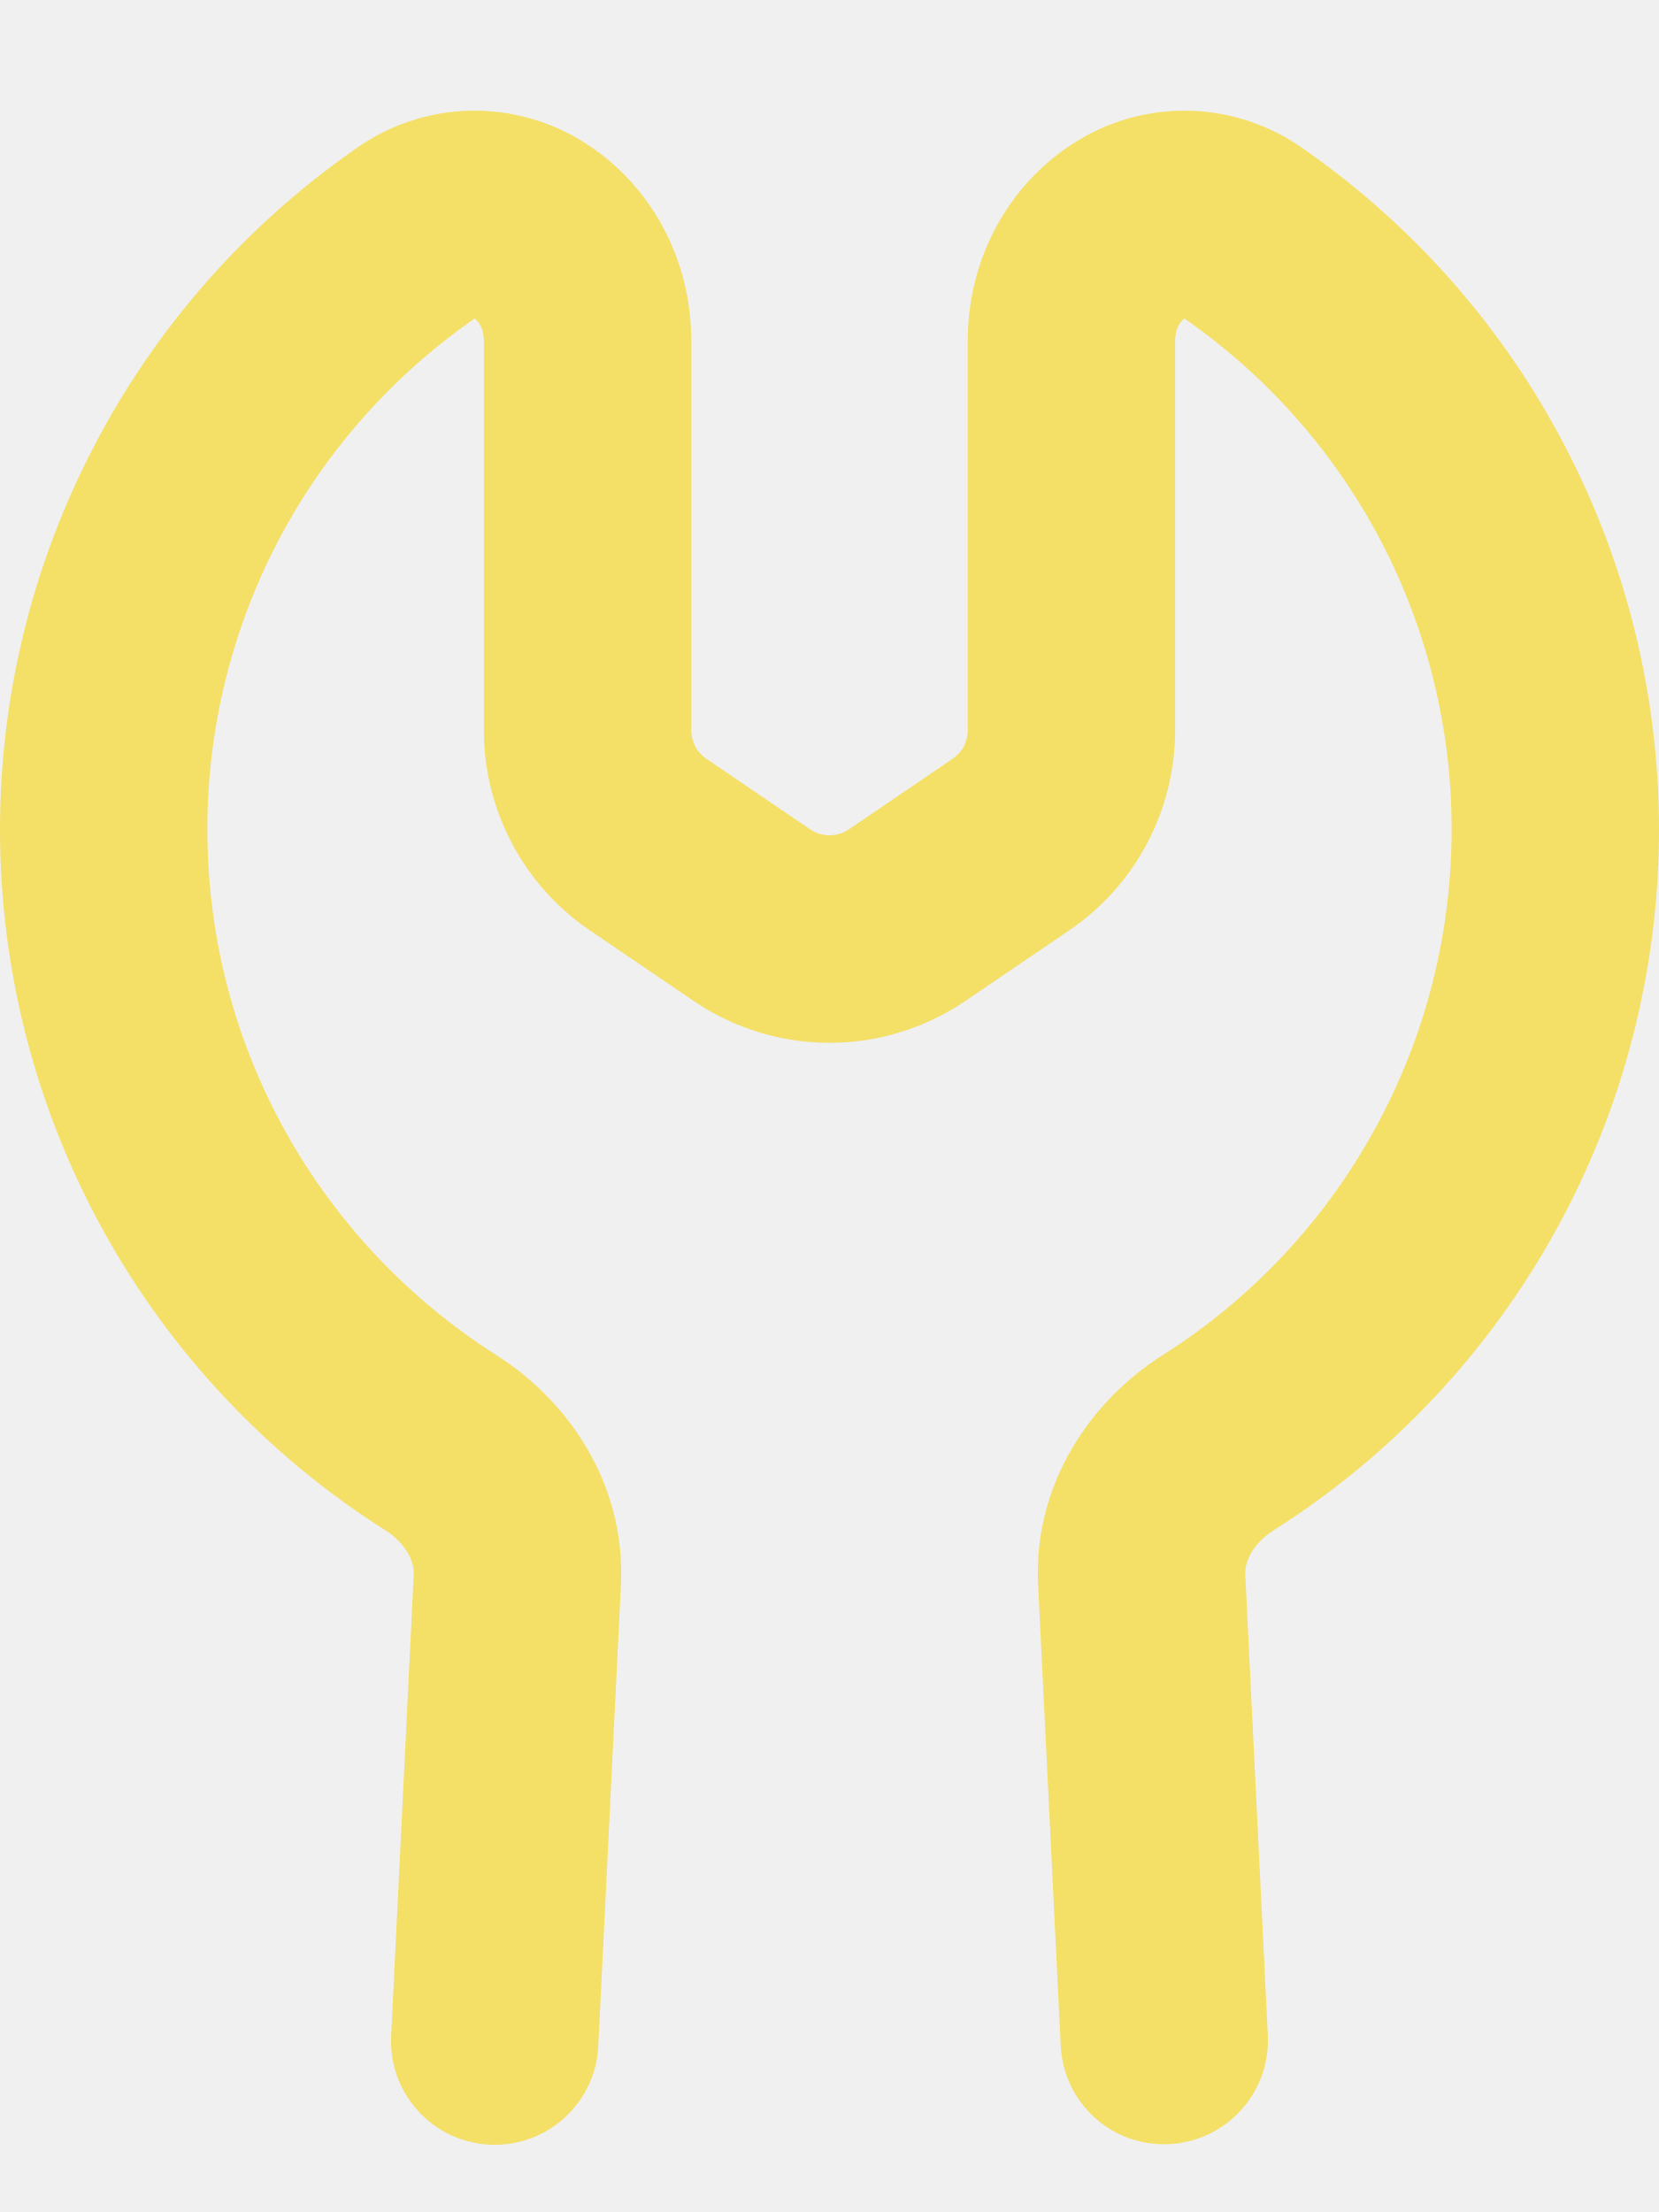
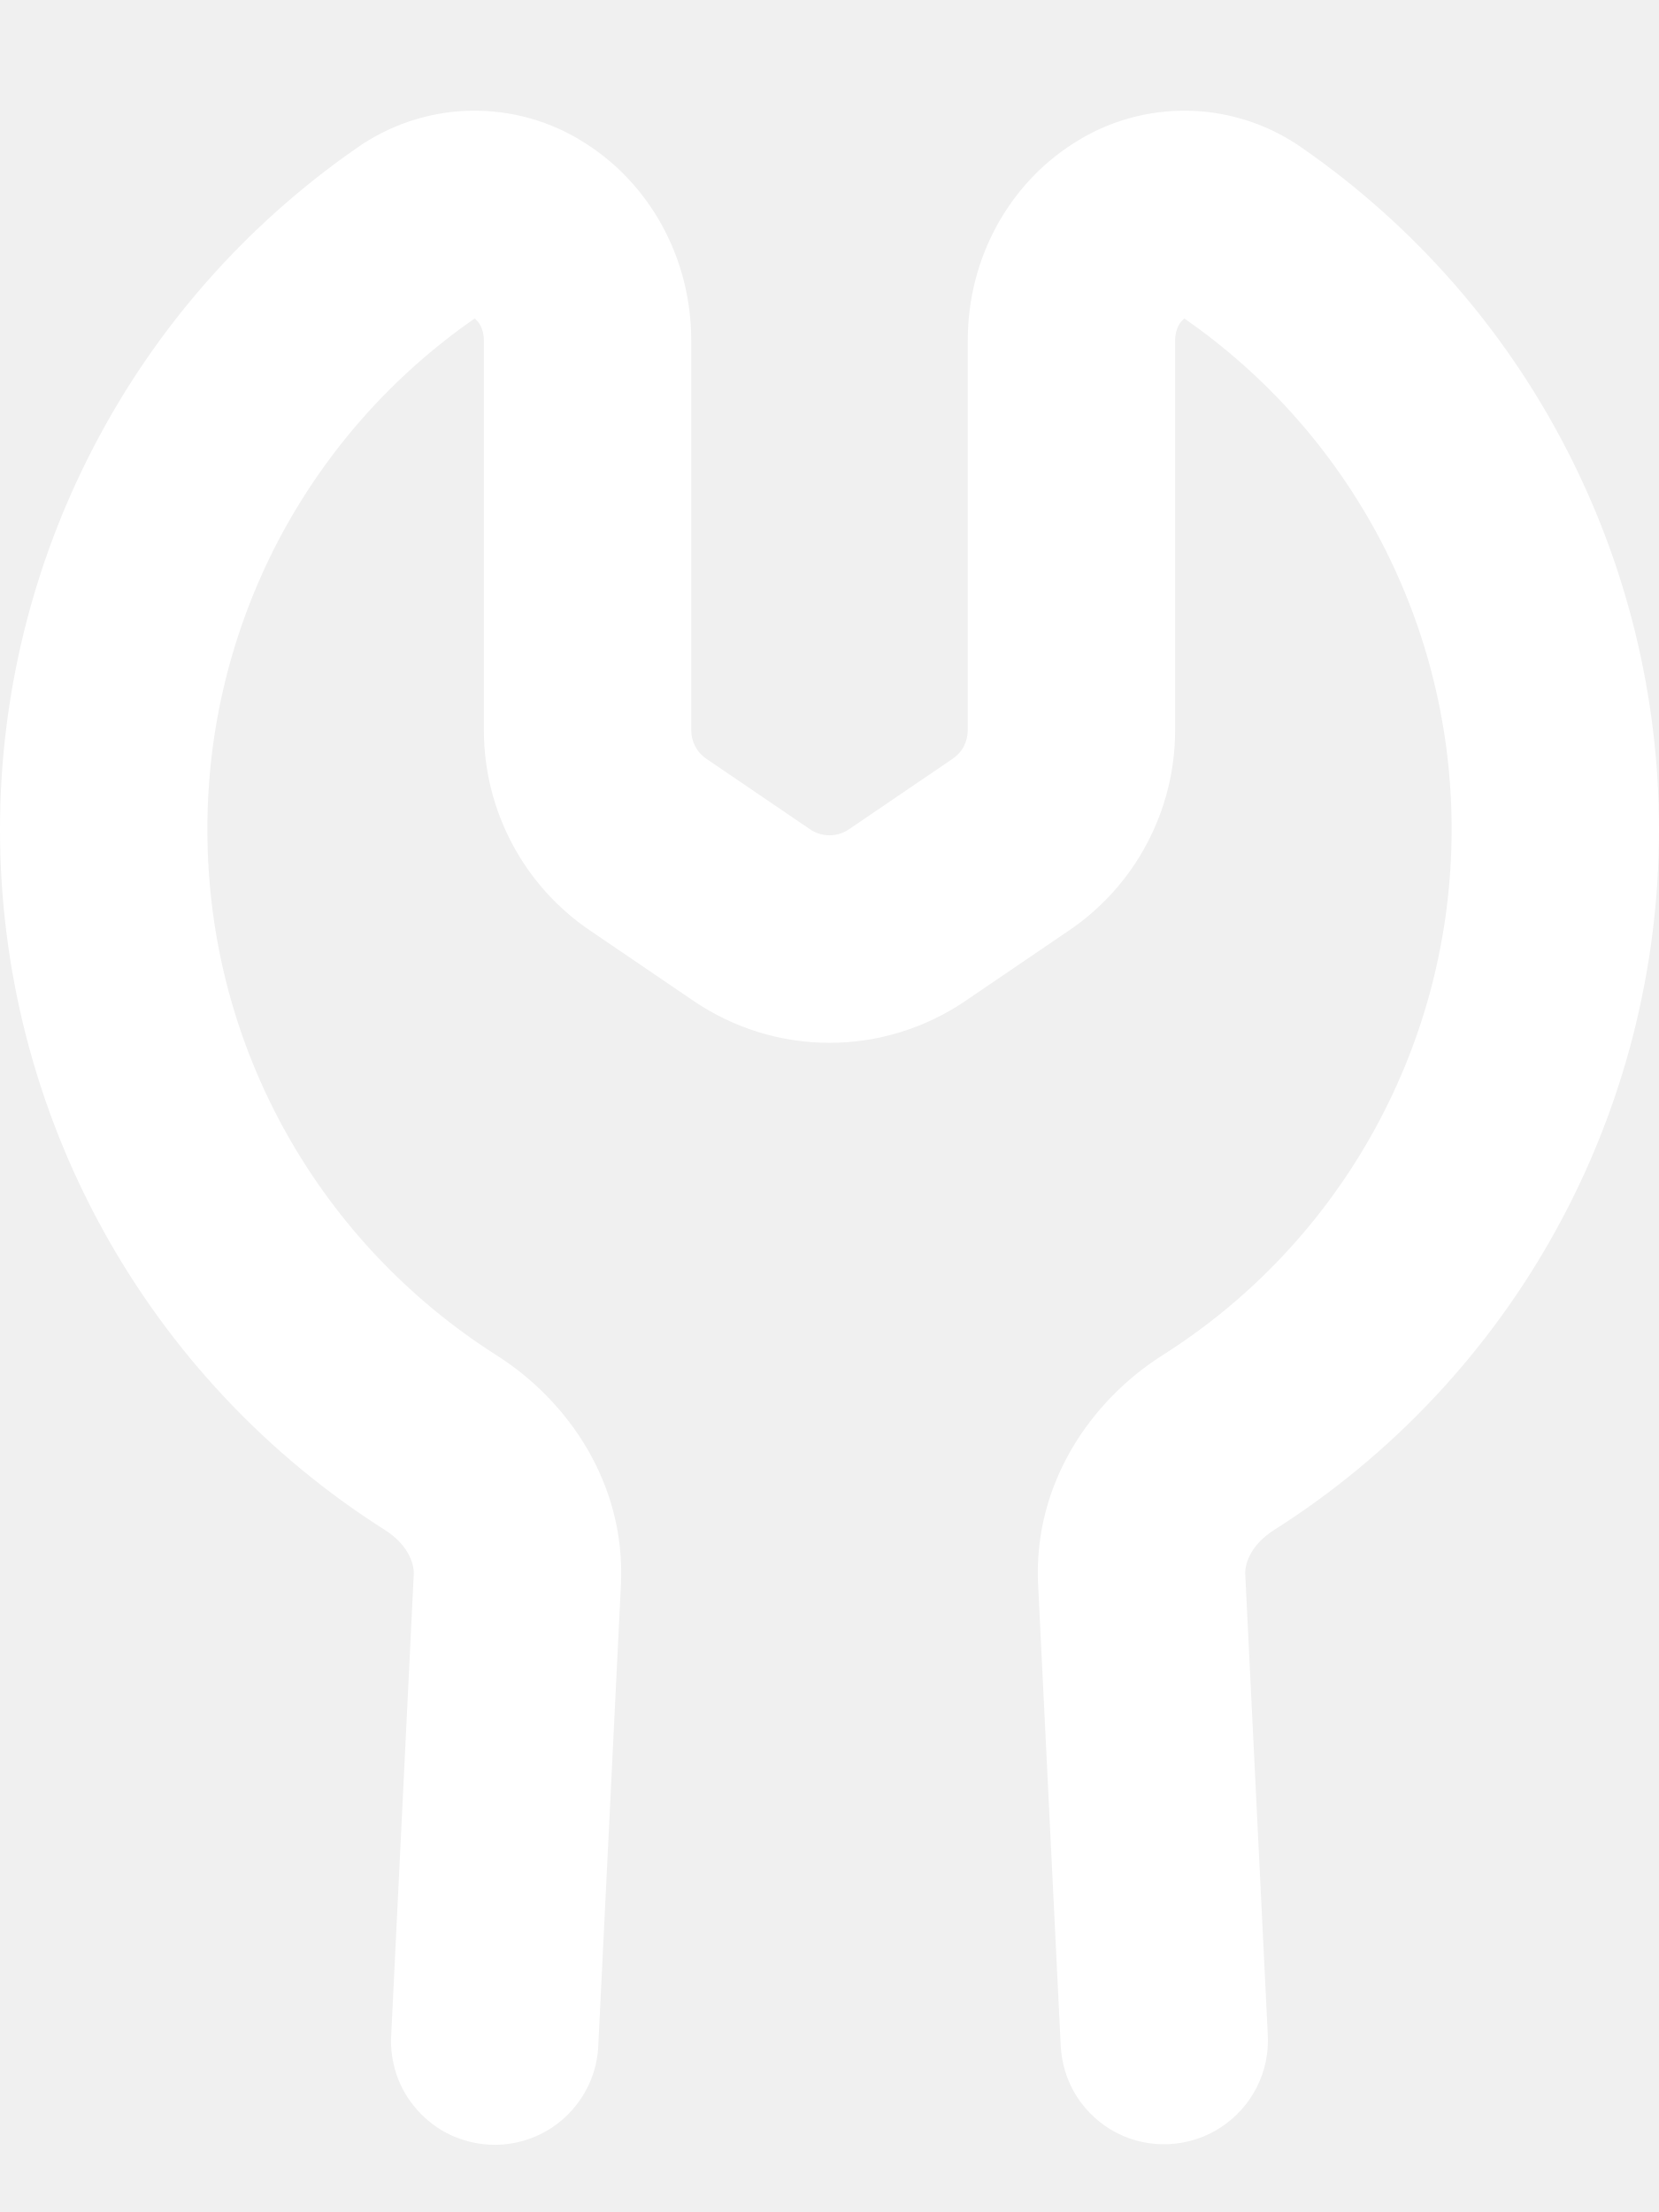
<svg xmlns="http://www.w3.org/2000/svg" width="12" height="16" viewBox="0 0 12 16" fill="none">
-   <path d="M3.433 2.304C2.836 2.718 2.348 3.271 2.011 3.914C1.675 4.558 1.499 5.274 1.5 6C1.5 7.598 2.332 9.002 3.59 9.802C4.108 10.13 4.519 10.725 4.492 11.442V11.45L4.328 14.787C4.325 14.887 4.302 14.985 4.261 15.075C4.219 15.166 4.16 15.247 4.087 15.315C4.014 15.383 3.928 15.435 3.834 15.469C3.741 15.503 3.641 15.518 3.542 15.513C3.442 15.508 3.345 15.483 3.255 15.441C3.165 15.398 3.085 15.337 3.019 15.263C2.952 15.188 2.901 15.102 2.869 15.008C2.837 14.913 2.823 14.814 2.83 14.714L2.993 11.384C2.995 11.299 2.943 11.168 2.786 11.068C1.932 10.527 1.229 9.778 0.742 8.892C0.255 8.006 -0 7.011 1.68725e-07 6C0 5.034 0.234 4.082 0.681 3.226C1.127 2.369 1.775 1.633 2.567 1.08C2.809 0.906 3.099 0.808 3.397 0.801C3.696 0.794 3.99 0.877 4.24 1.04C4.702 1.336 5 1.867 5 2.463V5.283C5 5.365 5.041 5.443 5.11 5.489L5.86 5.999C5.901 6.027 5.95 6.042 6 6.042C6.05 6.042 6.099 6.027 6.14 5.999L6.89 5.489C6.924 5.466 6.952 5.436 6.971 5.4C6.99 5.363 7 5.323 7 5.282V2.463C7 1.867 7.298 1.336 7.76 1.04C8.01 0.877 8.304 0.794 8.603 0.801C8.901 0.808 9.191 0.906 9.433 1.08C10.225 1.633 10.873 2.369 11.319 3.226C11.766 4.082 12 5.034 12 6C12 7.011 11.745 8.006 11.258 8.892C10.771 9.778 10.068 10.527 9.214 11.068C9.057 11.168 9.005 11.298 9.007 11.383L9.17 14.713C9.178 14.846 9.151 14.978 9.091 15.097C9.031 15.215 8.941 15.316 8.83 15.388C8.719 15.461 8.591 15.502 8.458 15.509C8.326 15.516 8.194 15.488 8.076 15.427C7.958 15.366 7.858 15.274 7.787 15.162C7.716 15.05 7.677 14.92 7.672 14.787L7.508 11.442C7.481 10.725 7.892 10.13 8.41 9.802C9.051 9.396 9.578 8.835 9.943 8.17C10.309 7.505 10.5 6.759 10.5 6C10.501 5.274 10.325 4.558 9.989 3.914C9.652 3.271 9.164 2.718 8.567 2.304C8.543 2.321 8.5 2.371 8.5 2.464V5.282C8.5 5.568 8.43 5.849 8.296 6.102C8.163 6.354 7.969 6.57 7.733 6.73L6.983 7.24C6.693 7.437 6.351 7.543 6 7.543C5.649 7.543 5.307 7.437 5.017 7.24L4.267 6.73C4.031 6.57 3.837 6.354 3.704 6.102C3.57 5.849 3.5 5.568 3.5 5.282V2.463C3.5 2.371 3.457 2.321 3.433 2.304Z" fill="#F4DF67" />
+   <path d="M3.433 2.304C2.836 2.718 2.348 3.271 2.011 3.914C1.675 4.558 1.499 5.274 1.5 6C1.5 7.598 2.332 9.002 3.59 9.802C4.108 10.13 4.519 10.725 4.492 11.442V11.45L4.328 14.787C4.325 14.887 4.302 14.985 4.261 15.075C4.219 15.166 4.16 15.247 4.087 15.315C4.014 15.383 3.928 15.435 3.834 15.469C3.741 15.503 3.641 15.518 3.542 15.513C3.442 15.508 3.345 15.483 3.255 15.441C3.165 15.398 3.085 15.337 3.019 15.263C2.952 15.188 2.901 15.102 2.869 15.008C2.837 14.913 2.823 14.814 2.83 14.714L2.993 11.384C2.995 11.299 2.943 11.168 2.786 11.068C1.932 10.527 1.229 9.778 0.742 8.892C0.255 8.006 -0 7.011 1.68725e-07 6C0 5.034 0.234 4.082 0.681 3.226C1.127 2.369 1.775 1.633 2.567 1.08C2.809 0.906 3.099 0.808 3.397 0.801C3.696 0.794 3.99 0.877 4.24 1.04C4.702 1.336 5 1.867 5 2.463V5.283C5 5.365 5.041 5.443 5.11 5.489L5.86 5.999C5.901 6.027 5.95 6.042 6 6.042C6.05 6.042 6.099 6.027 6.14 5.999L6.89 5.489C6.924 5.466 6.952 5.436 6.971 5.4C6.99 5.363 7 5.323 7 5.282V2.463C7 1.867 7.298 1.336 7.76 1.04C8.01 0.877 8.304 0.794 8.603 0.801C8.901 0.808 9.191 0.906 9.433 1.08C10.225 1.633 10.873 2.369 11.319 3.226C11.766 4.082 12 5.034 12 6C12 7.011 11.745 8.006 11.258 8.892C10.771 9.778 10.068 10.527 9.214 11.068C9.057 11.168 9.005 11.298 9.007 11.383L9.17 14.713C9.178 14.846 9.151 14.978 9.091 15.097C9.031 15.215 8.941 15.316 8.83 15.388C8.719 15.461 8.591 15.502 8.458 15.509C8.326 15.516 8.194 15.488 8.076 15.427C7.958 15.366 7.858 15.274 7.787 15.162C7.716 15.05 7.677 14.92 7.672 14.787L7.508 11.442C7.481 10.725 7.892 10.13 8.41 9.802C9.051 9.396 9.578 8.835 9.943 8.17C10.309 7.505 10.5 6.759 10.5 6C10.501 5.274 10.325 4.558 9.989 3.914C9.652 3.271 9.164 2.718 8.567 2.304C8.543 2.321 8.5 2.371 8.5 2.464V5.282C8.5 5.568 8.43 5.849 8.296 6.102C8.163 6.354 7.969 6.57 7.733 6.73L6.983 7.24C6.693 7.437 6.351 7.543 6 7.543C5.649 7.543 5.307 7.437 5.017 7.24L4.267 6.73C4.031 6.57 3.837 6.354 3.704 6.102C3.57 5.849 3.5 5.568 3.5 5.282V2.463C3.5 2.371 3.457 2.321 3.433 2.304Z" fill="white" />
</svg>
